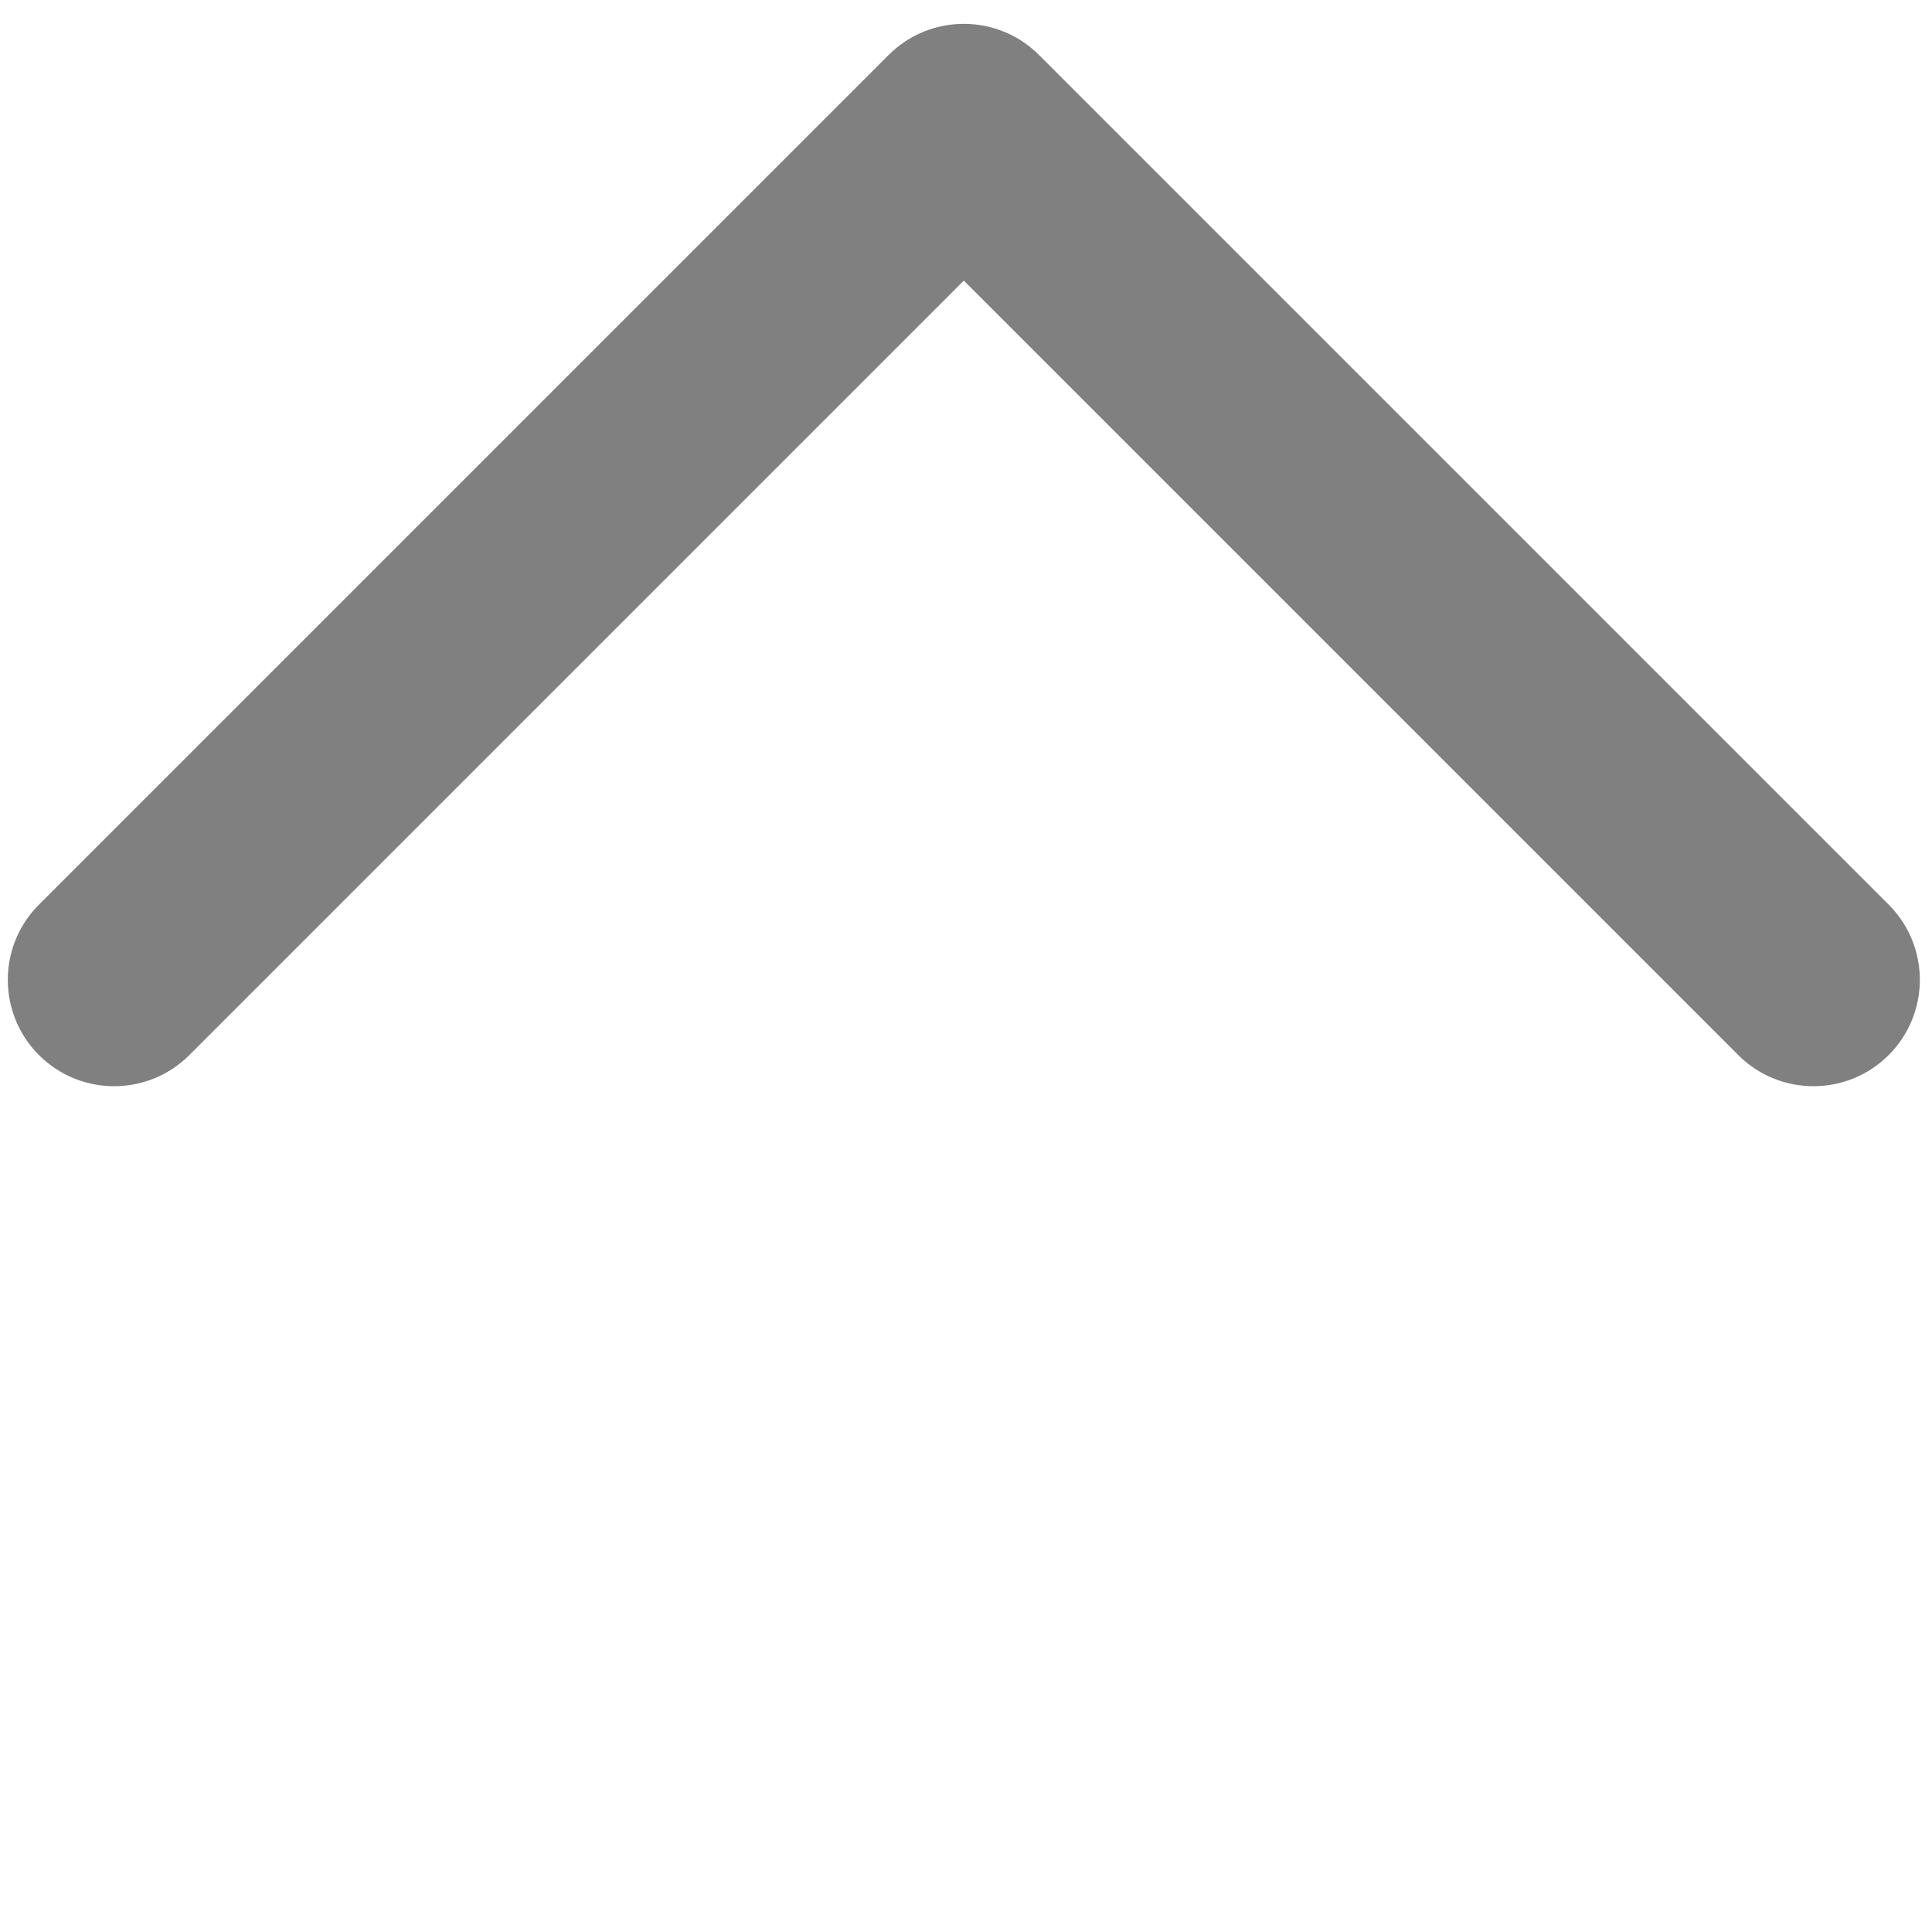
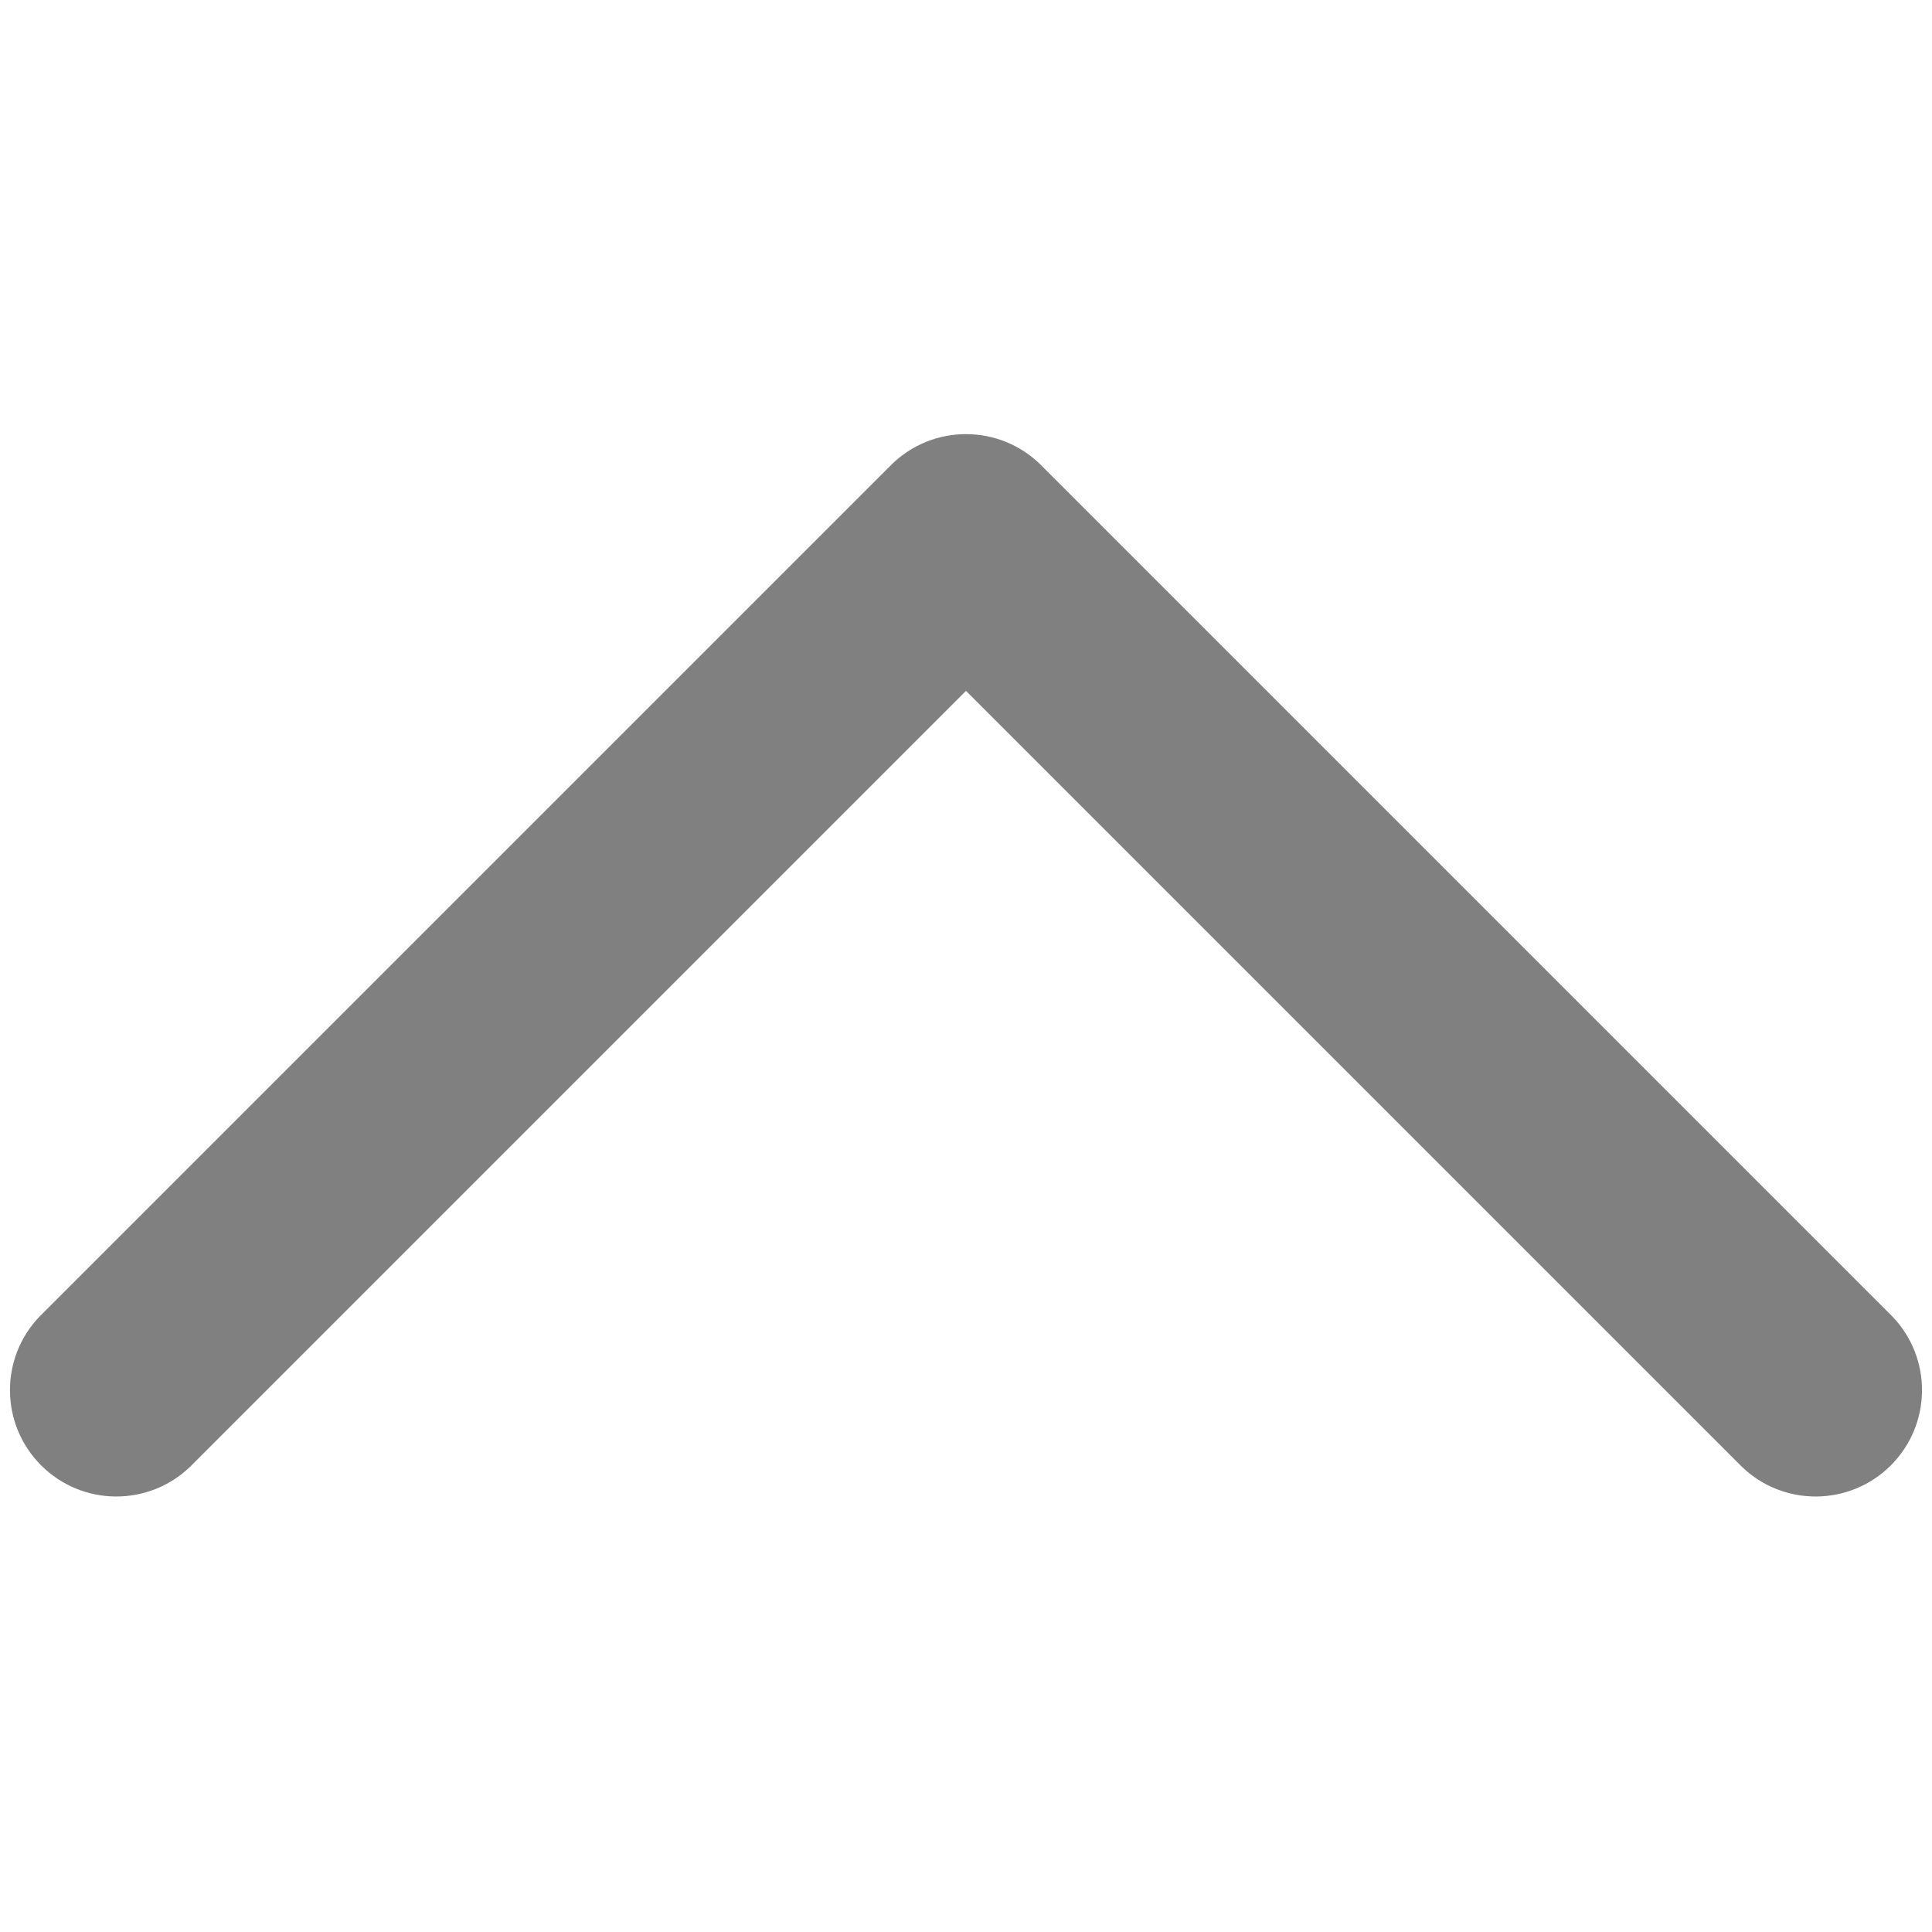
- <svg xmlns="http://www.w3.org/2000/svg" width="18.163" height="18.163" fill="none" style="">
+ <svg xmlns="http://www.w3.org/2000/svg" width="18.163" height="18.163" fill="none">
  <rect id="backgroundrect" width="100%" height="100%" x="0" y="0" fill="none" stroke="none" style="" class="" />
-   <g class="currentLayer" style="">
-     <path fill-rule="evenodd" clip-rule="evenodd" d="M8.354,0.517 a1,1 0 0 1 1.414,0 l8,8 a1,1 0 0 1 -1.414,1.414 L9.061,2.638 l-7.293,7.293 a1,1 0 0 1 -1.414,-1.414 l8,-8 z" fill="#808080" id="svg_1" class="selected" fill-opacity="1" />
+   <g class="currentLayer" transform="translate(0.02040815,3.857143)" style="">
+     <path id="svg_1" class="selected" d="M8.354,0.517 a1,1 0 0 1 1.414,0 l8,8 a1,1 0 0 1 -1.414,1.414 L9.061,2.638 l-7.293,7.293 a1,1 0 0 1 -1.414,-1.414 l8,-8 z" fill="#808080" fill-rule="evenodd" clip-rule="evenodd" fill-opacity="1" />
  </g>
</svg>
